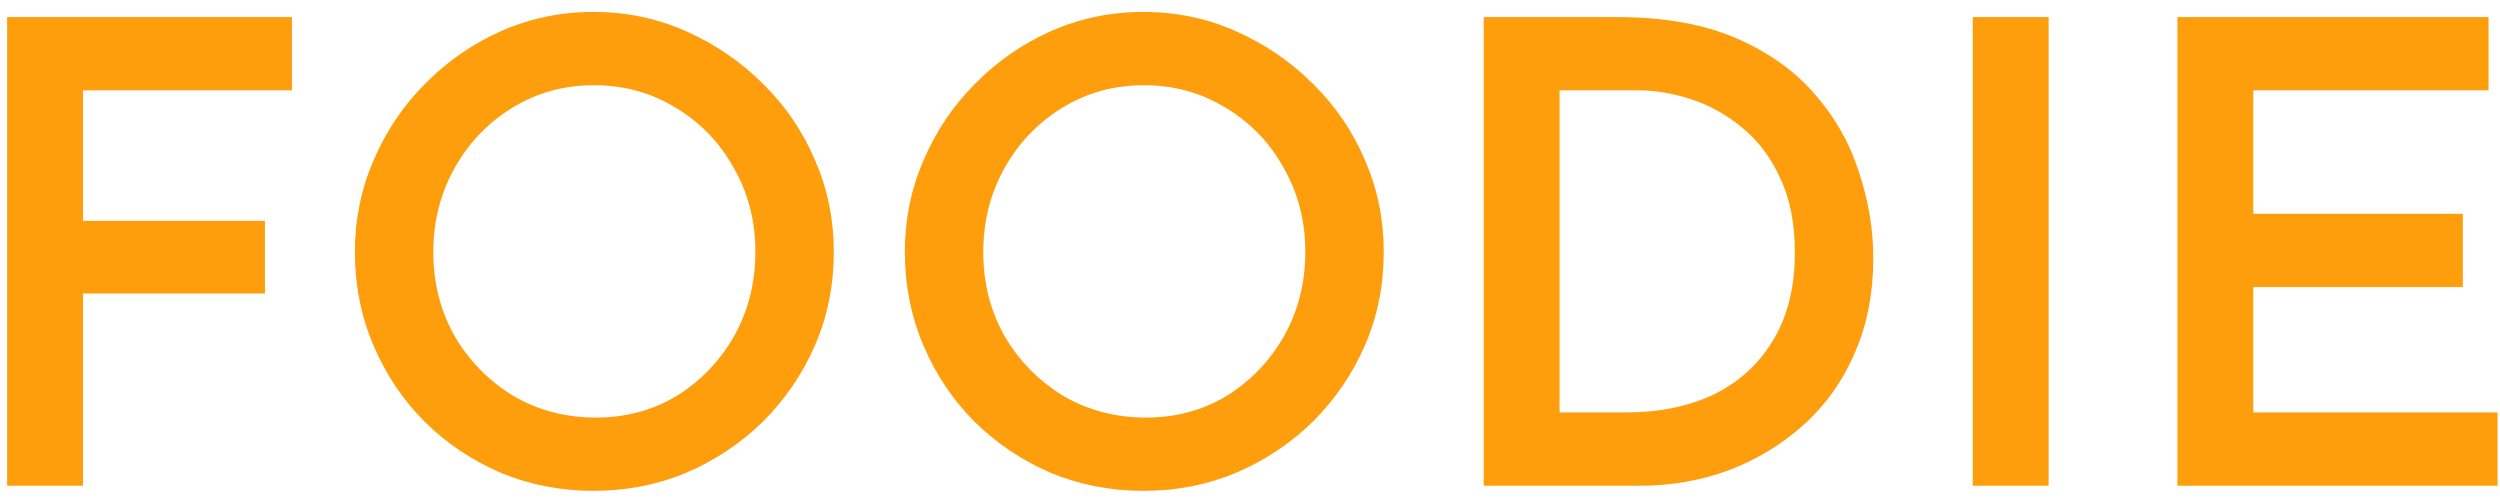
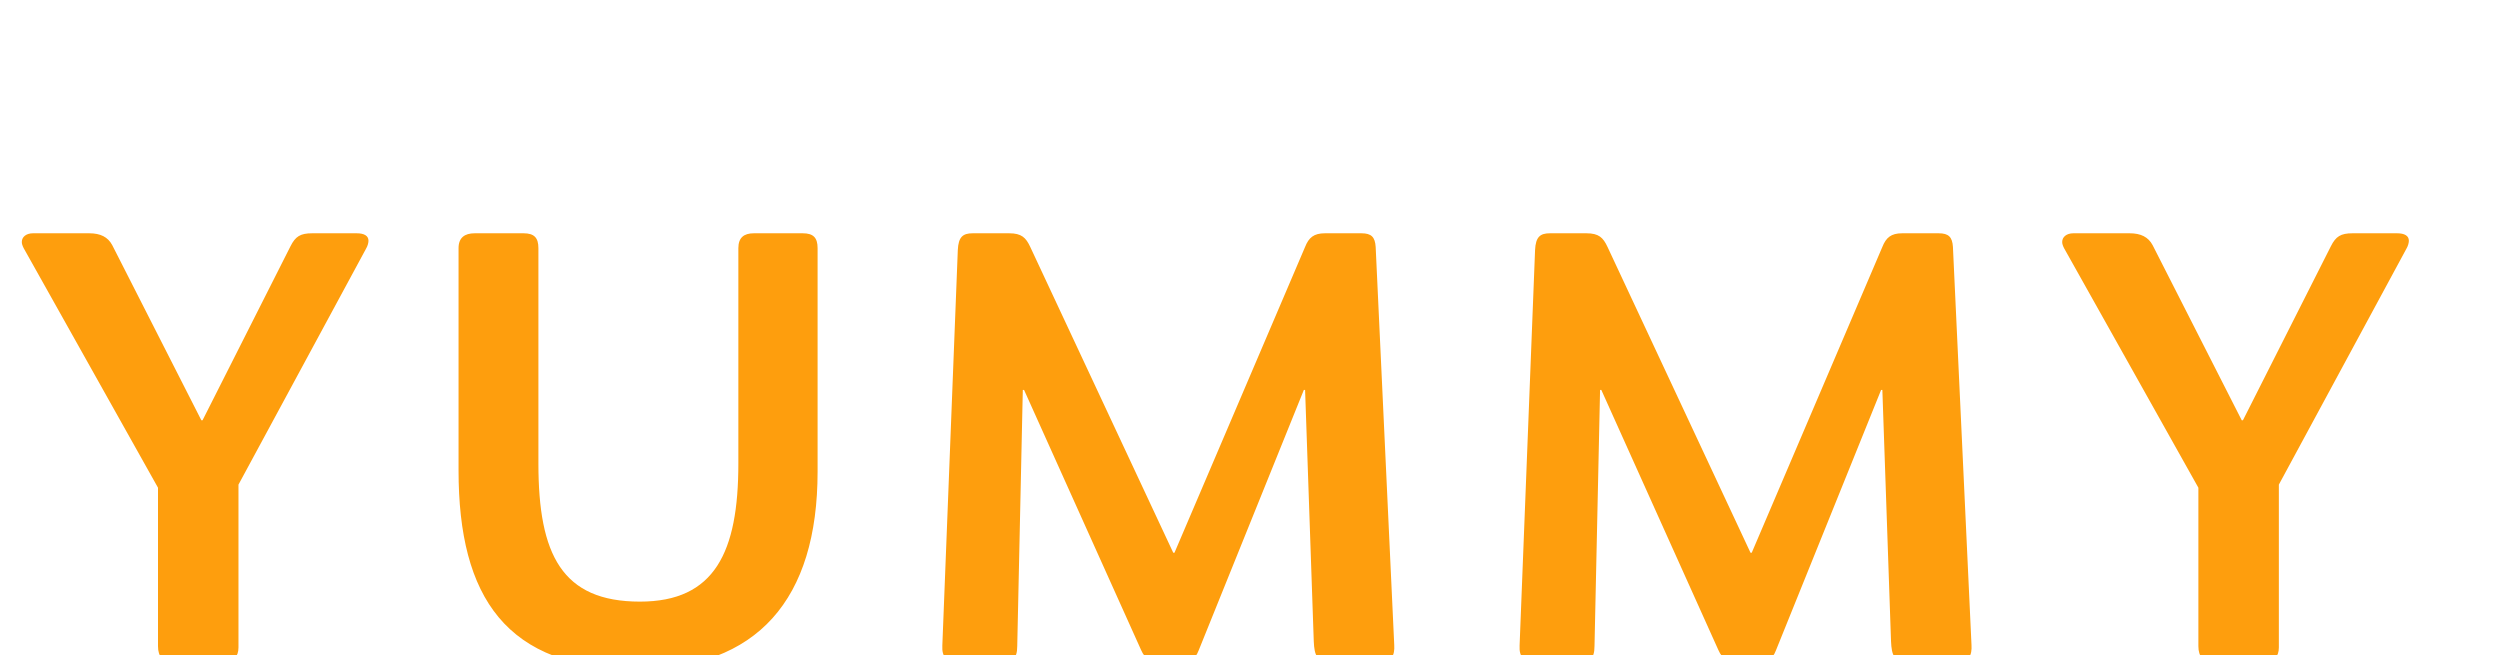
- <svg xmlns="http://www.w3.org/2000/svg" width="175" height="35" viewBox="0 0 175 35" fill="none">
-   <path d="M0.5 1.195H20.435V6.325H5.81V15.46H18.545V20.545H5.81V34H0.5V1.195ZM24.842 17.62C24.842 15.37 25.277 13.24 26.147 11.23C27.017 9.19 28.217 7.405 29.747 5.875C31.277 4.315 33.047 3.085 35.057 2.185C37.097 1.285 39.257 0.835 41.537 0.835C43.847 0.835 46.007 1.285 48.017 2.185C50.057 3.085 51.857 4.315 53.417 5.875C54.977 7.405 56.192 9.19 57.062 11.23C57.932 13.24 58.367 15.37 58.367 17.62C58.367 19.96 57.932 22.135 57.062 24.145C56.192 26.155 54.977 27.94 53.417 29.5C51.857 31.03 50.057 32.23 48.017 33.1C46.007 33.94 43.847 34.36 41.537 34.36C39.257 34.36 37.097 33.94 35.057 33.1C33.047 32.23 31.277 31.045 29.747 29.545C28.217 28.015 27.017 26.23 26.147 24.19C25.277 22.15 24.842 19.96 24.842 17.62ZM30.332 17.665C30.332 19.795 30.827 21.745 31.817 23.515C32.837 25.255 34.202 26.65 35.912 27.7C37.652 28.72 39.587 29.23 41.717 29.23C43.817 29.23 45.707 28.72 47.387 27.7C49.067 26.65 50.402 25.255 51.392 23.515C52.382 21.745 52.877 19.78 52.877 17.62C52.877 15.46 52.367 13.495 51.347 11.725C50.357 9.955 49.007 8.56 47.297 7.54C45.587 6.49 43.682 5.965 41.582 5.965C39.482 5.965 37.577 6.49 35.867 7.54C34.157 8.59 32.807 10 31.817 11.77C30.827 13.54 30.332 15.505 30.332 17.665ZM63.338 17.62C63.338 15.37 63.773 13.24 64.643 11.23C65.513 9.19 66.713 7.405 68.243 5.875C69.773 4.315 71.543 3.085 73.553 2.185C75.593 1.285 77.753 0.835 80.033 0.835C82.343 0.835 84.503 1.285 86.513 2.185C88.553 3.085 90.353 4.315 91.913 5.875C93.473 7.405 94.688 9.19 95.558 11.23C96.428 13.24 96.863 15.37 96.863 17.62C96.863 19.96 96.428 22.135 95.558 24.145C94.688 26.155 93.473 27.94 91.913 29.5C90.353 31.03 88.553 32.23 86.513 33.1C84.503 33.94 82.343 34.36 80.033 34.36C77.753 34.36 75.593 33.94 73.553 33.1C71.543 32.23 69.773 31.045 68.243 29.545C66.713 28.015 65.513 26.23 64.643 24.19C63.773 22.15 63.338 19.96 63.338 17.62ZM68.828 17.665C68.828 19.795 69.323 21.745 70.313 23.515C71.333 25.255 72.698 26.65 74.408 27.7C76.148 28.72 78.083 29.23 80.213 29.23C82.313 29.23 84.203 28.72 85.883 27.7C87.563 26.65 88.898 25.255 89.888 23.515C90.878 21.745 91.373 19.78 91.373 17.62C91.373 15.46 90.863 13.495 89.843 11.725C88.853 9.955 87.503 8.56 85.793 7.54C84.083 6.49 82.178 5.965 80.078 5.965C77.978 5.965 76.073 6.49 74.363 7.54C72.653 8.59 71.303 10 70.313 11.77C69.323 13.54 68.828 15.505 68.828 17.665ZM103.859 34V1.195H113.219C116.489 1.195 119.264 1.69 121.544 2.68C123.824 3.67 125.669 4.99 127.079 6.64C128.489 8.26 129.509 10.075 130.139 12.085C130.799 14.065 131.129 16.06 131.129 18.07C131.129 20.53 130.694 22.75 129.824 24.73C128.984 26.68 127.799 28.345 126.269 29.725C124.739 31.105 122.984 32.17 121.004 32.92C119.054 33.64 116.984 34 114.794 34H103.859ZM109.169 28.87H113.804C116.144 28.87 118.199 28.45 119.969 27.61C121.739 26.74 123.119 25.48 124.109 23.83C125.129 22.15 125.639 20.11 125.639 17.71C125.639 15.64 125.294 13.885 124.604 12.445C123.944 11.005 123.059 9.835 121.949 8.935C120.869 8.035 119.684 7.375 118.394 6.955C117.134 6.535 115.904 6.325 114.704 6.325H109.169V28.87ZM138.093 1.195H143.403V34H138.093V1.195ZM152.419 1.195H174.199V6.325H157.729V14.965H172.399V20.095H157.729V28.87H174.829V34H152.419V1.195Z" fill="#FE9E0D" />
+ <svg xmlns="http://www.w3.org/2000/svg" version="1.1" width="210px" height="55px" style="">
+   <path fill="#fe9e0d" d="M30.952,20.22c0,0.156-0.052,0.416-0.208,0.676l-10.712,19.812l0,13.676c0,0.78-0.416,1.196-1.196,1.196l-4.368,0c-0.78,0-1.196-0.416-1.196-1.3l0-13.312l-11.284-20.124c-0.104-0.208-0.156-0.364-0.156-0.52c0-0.416,0.364-0.728,0.936-0.728l4.732,0c0.936,0,1.56,0.312,1.924,0.988l7.488,14.716l0.104,0l7.384-14.612c0.416-0.832,0.832-1.092,1.82-1.092l3.744,0c0.624,0,0.988,0.208,0.988,0.624z M68.678,39.616c0,10.712-5.044,16.588-15.184,16.588c-10.972,0-14.976-6.032-14.976-16.692l0-18.668c0-0.884,0.52-1.248,1.352-1.248l4.108,0c0.884,0,1.248,0.364,1.248,1.248l0,18.096c0,7.644,1.976,11.596,8.528,11.596c6.292,0,8.268-4.16,8.268-11.596l0-18.096c0-0.884,0.468-1.248,1.3-1.248l4.108,0c0.884,0,1.248,0.364,1.248,1.248l0,18.772z M117.116,54.176c0.052,0.884-0.208,1.404-1.196,1.404l-4.212,0c-1.092,0-1.3-0.52-1.352-1.716l-0.728-21.112l-0.104,0l-8.84,21.892c-0.312,0.832-0.832,0.936-1.404,0.936l-1.82,0c-0.78,0-1.248-0.156-1.612-0.988l-9.828-21.84l-0.104,0l-0.468,21.528c0,1.144-0.468,1.3-1.404,1.3l-3.536,0c-0.988,0-1.404-0.364-1.352-1.352l1.3-33.228c0.052-1.092,0.416-1.404,1.248-1.404l3.068,0c1.04,0,1.404,0.364,1.768,1.144l12.012,25.688l0.104,0l10.972-25.688c0.312-0.78,0.728-1.144,1.664-1.144l3.068,0c0.832,0,1.144,0.312,1.196,1.144z M165.606,54.176c0.052,0.884-0.208,1.404-1.196,1.404l-4.212,0c-1.092,0-1.3-0.52-1.352-1.716l-0.728-21.112l-0.104,0l-8.84,21.892c-0.312,0.832-0.832,0.936-1.404,0.936l-1.82,0c-0.78,0-1.248-0.156-1.612-0.988l-9.828-21.84l-0.104,0l-0.468,21.528c0,1.144-0.468,1.3-1.404,1.3l-3.536,0c-0.988,0-1.404-0.364-1.352-1.352l1.3-33.228c0.052-1.092,0.416-1.404,1.248-1.404l3.068,0c1.04,0,1.404,0.364,1.768,1.144l12.012,25.688l0.104,0l10.972-25.688c0.312-0.78,0.728-1.144,1.664-1.144l3.068,0c0.832,0,1.144,0.312,1.196,1.144z M202.344,20.22c0,0.156-0.052,0.416-0.208,0.676l-10.712,19.812l0,13.676c0,0.78-0.416,1.196-1.196,1.196l-4.368,0c-0.78,0-1.196-0.416-1.196-1.3l0-13.312l-11.284-20.124c-0.104-0.208-0.156-0.364-0.156-0.52c0-0.416,0.364-0.728,0.936-0.728l4.732,0c0.936,0,1.56,0.312,1.924,0.988l7.488,14.716l0.104,0l7.384-14.612c0.416-0.832,0.832-1.092,1.82-1.092l3.744,0c0.624,0,0.988,0.208,0.988,0.624z" />
+   <path fill="#" d="" />
</svg>
